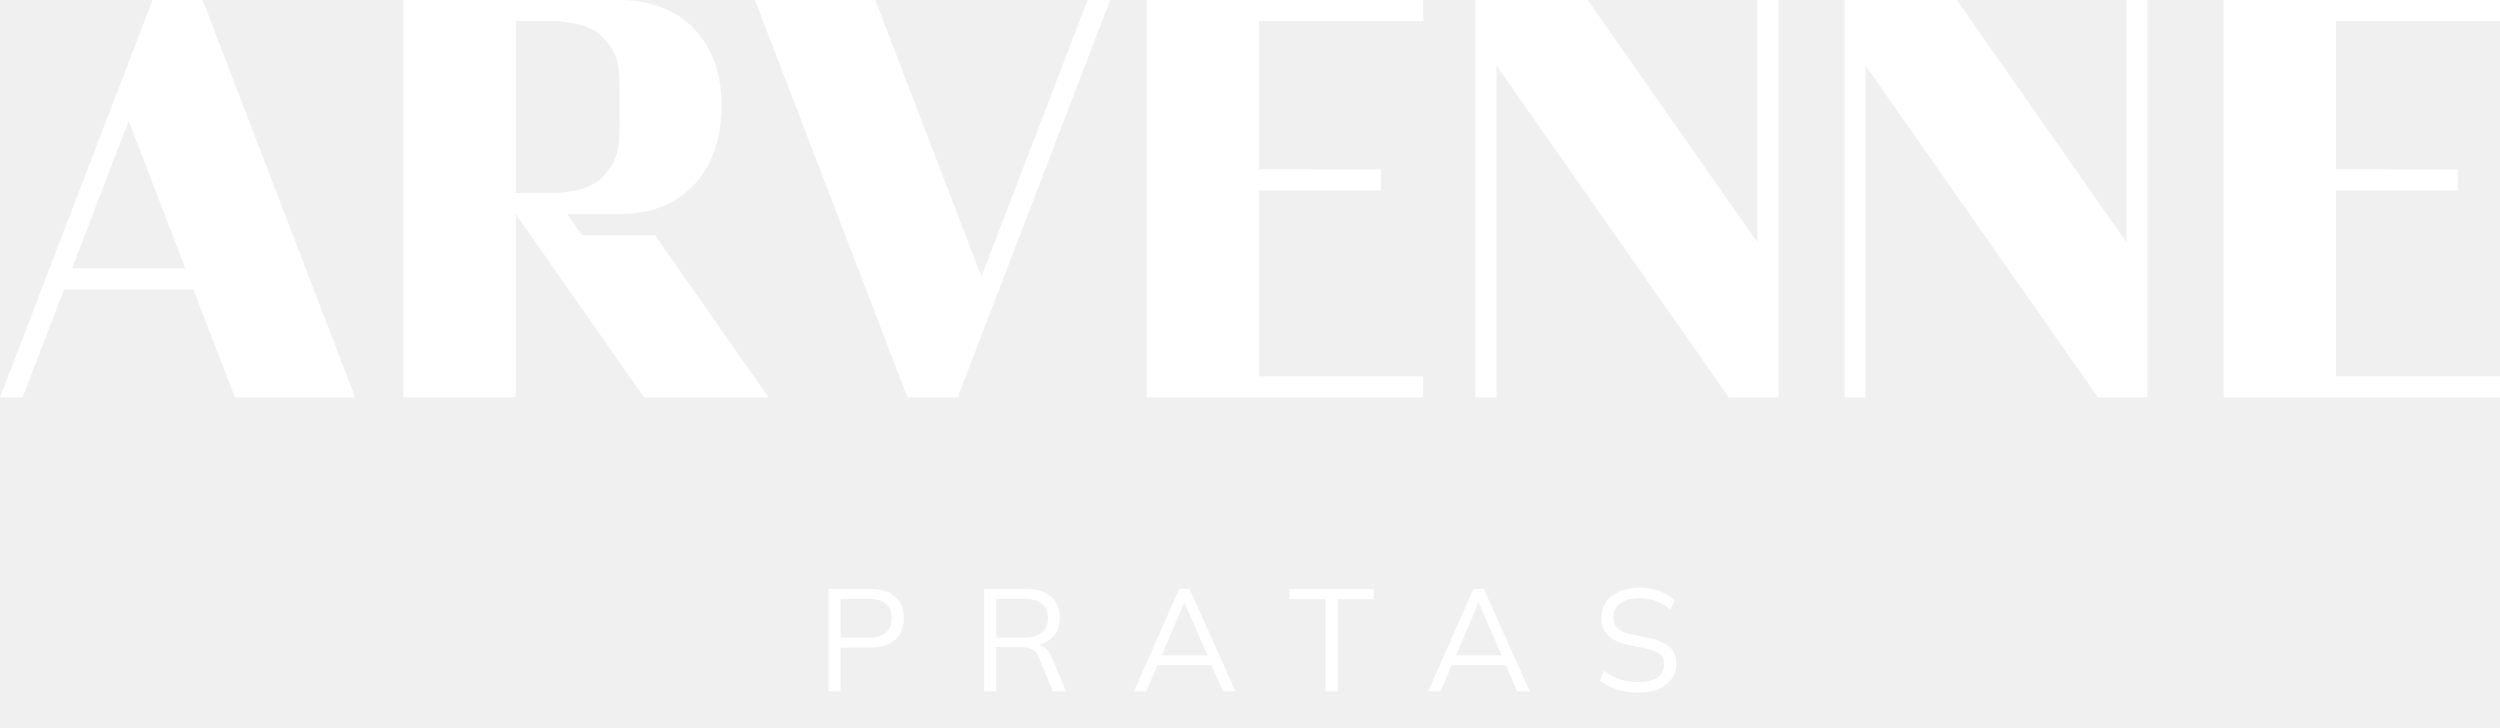
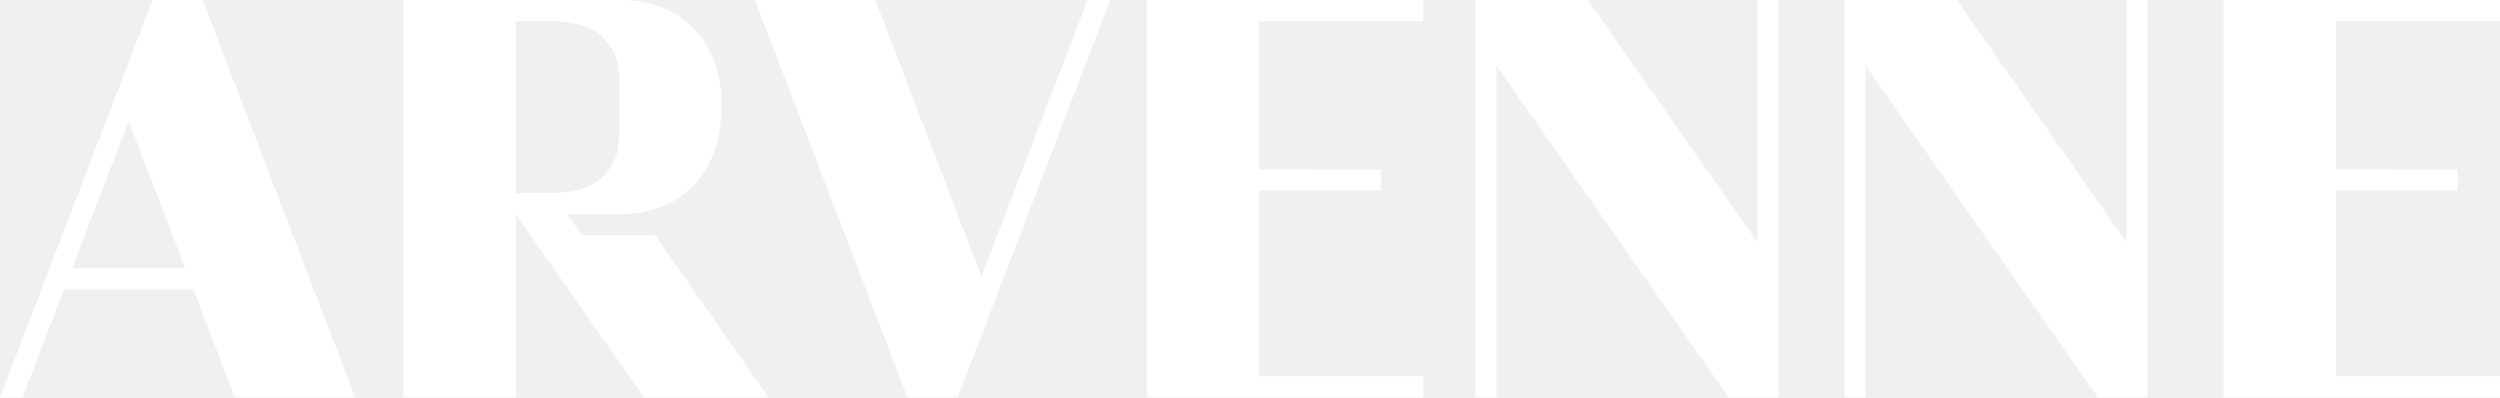
- <svg xmlns="http://www.w3.org/2000/svg" width="886" height="258" viewBox="0 0 886 258" fill="none">
+ <svg xmlns="http://www.w3.org/2000/svg" width="886" height="141" viewBox="0 0 886 141" fill="none">
  <g clip-path="url(#clip0_3260_12)">
    <path d="M827.846 7.474V60.023L871.05 60.025V67.501H827.846V133.383L885.995 133.375L886 140.846H788.034V0.007H885.999V7.474" fill="white" />
    <path d="M630.288 140.849H612.7L530.347 23.235V140.847H522.875V0.004H562.692L622.818 85.868V0.004C625.984 0.004 627.253 0.004 630.29 0.004V140.849H630.288Z" fill="white" />
    <path d="M761.097 140.849H743.508L661.155 23.235V140.847H653.683V0.004H693.5L753.626 85.868V0.004C756.792 0.004 758.061 0.004 761.098 0.004V140.849H761.097Z" fill="white" />
    <path d="M446.207 7.474V60.023L489.411 60.025V67.501H446.207V133.383L504.355 133.375L504.36 140.846H406.395V0.007H504.359V7.474" fill="white" />
    <path d="M385.445 0.023C386.607 0.023 393.45 0.021 393.45 0.021L339.392 140.85H321.62L267.557 0.023H310.21L347.828 98.014" fill="white" />
    <path d="M219.618 0.004C241.963 0.004 255.743 15.034 255.743 37.256C255.743 60.85 241.937 75.887 219.613 75.887H201.015L206.248 83.359H232.139L272.393 140.846C257.201 140.846 243.448 140.846 228.256 140.846L182.769 75.885L182.771 140.849H142.949L142.952 0.008M219.625 37.256C219.636 22.458 219.613 19.28 212.873 12.54C207.811 7.479 195.935 7.476 195.935 7.476H182.769V68.415H195.783C195.783 68.415 207.766 68.467 212.855 63.377C219.658 56.573 219.612 52.979 219.623 37.255L219.625 37.256Z" fill="white" />
    <path d="M54.067 0C54.875 0 71.823 0.004 71.823 0.004L125.871 140.846L83.238 140.849L68.544 102.572H22.697L8.003 140.849H0M65.678 95.105L45.6 42.852L25.542 95.106C25.715 95.106 65.852 95.105 65.678 95.105Z" fill="white" />
  </g>
  <path d="M293.662 245V208.721H308.431C312.239 208.721 315.172 209.647 317.23 211.499C319.289 213.318 320.318 215.856 320.318 219.115C320.318 222.306 319.289 224.845 317.23 226.732C315.172 228.584 312.239 229.51 308.431 229.51H297.933V245H293.662ZM297.933 225.96H308.019C310.661 225.96 312.65 225.359 313.988 224.159C315.361 222.958 316.047 221.277 316.047 219.115C316.047 216.92 315.361 215.222 313.988 214.021C312.65 212.82 310.661 212.22 308.019 212.22H297.933V225.96ZM348.794 245V208.721H363.615C367.423 208.721 370.373 209.63 372.466 211.448C374.559 213.232 375.605 215.736 375.605 218.961C375.605 221.088 375.125 222.906 374.164 224.416C373.238 225.891 371.917 227.023 370.202 227.812C368.521 228.601 366.548 228.996 364.284 228.996L365.21 228.327H366.239C367.646 228.327 368.898 228.67 369.996 229.356C371.128 230.042 372.02 231.191 372.672 232.804L377.818 245H373.135L368.195 233.01C367.612 231.466 366.737 230.471 365.57 230.025C364.404 229.545 362.946 229.305 361.196 229.305H353.066V245H348.794ZM353.066 225.96H362.997C365.742 225.96 367.818 225.376 369.224 224.21C370.665 223.009 371.385 221.294 371.385 219.064C371.385 216.834 370.665 215.136 369.224 213.969C367.818 212.803 365.742 212.22 362.997 212.22H353.066V225.96ZM401.883 245L417.887 208.721H421.592L437.854 245H433.428L428.9 234.656L430.804 235.737H408.624L410.683 234.656L406.257 245H401.883ZM419.688 213.609L411.352 233.164L410.117 232.238H429.26L428.334 233.164L419.791 213.609H419.688ZM469.82 245V212.323H457.006V208.721H486.853V212.323H474.091V245H469.82ZM506.168 245L522.173 208.721H525.878L542.139 245H537.714L533.185 234.656L535.089 235.737H512.91L514.968 234.656L510.543 245H506.168ZM523.974 213.609L515.637 233.164L514.402 232.238H533.545L532.619 233.164L524.077 213.609H523.974ZM580.76 245.463C577.844 245.463 575.236 245.086 572.938 244.331C570.639 243.576 568.632 242.496 566.917 241.089L568.461 237.693C569.661 238.585 570.862 239.339 572.063 239.957C573.298 240.54 574.619 240.986 576.025 241.295C577.432 241.569 579.01 241.707 580.76 241.707C583.813 241.707 586.077 241.14 587.552 240.008C589.028 238.876 589.765 237.367 589.765 235.48C589.765 233.867 589.251 232.632 588.221 231.775C587.192 230.917 585.391 230.231 582.818 229.716L577.415 228.636C574.087 227.949 571.6 226.835 569.953 225.291C568.341 223.747 567.534 221.654 567.534 219.013C567.534 216.851 568.083 214.964 569.181 213.352C570.313 211.74 571.891 210.487 573.915 209.595C575.94 208.703 578.29 208.257 580.966 208.257C583.539 208.257 585.889 208.652 588.016 209.441C590.143 210.196 591.961 211.311 593.47 212.786L591.978 216.079C590.366 214.638 588.667 213.609 586.883 212.992C585.134 212.34 583.144 212.014 580.914 212.014C578.101 212.014 575.871 212.631 574.224 213.867C572.612 215.067 571.806 216.714 571.806 218.807C571.806 220.488 572.32 221.809 573.349 222.769C574.379 223.695 576.077 224.399 578.444 224.879L583.899 225.96C587.398 226.68 589.971 227.761 591.618 229.202C593.265 230.643 594.088 232.667 594.088 235.274C594.088 237.264 593.539 239.031 592.441 240.574C591.378 242.118 589.851 243.319 587.861 244.177C585.871 245.034 583.504 245.463 580.76 245.463Z" fill="white" />
  <defs>
    <clipPath id="clip0_3260_12">
      <rect width="886" height="140.85" fill="white" />
    </clipPath>
  </defs>
</svg>
